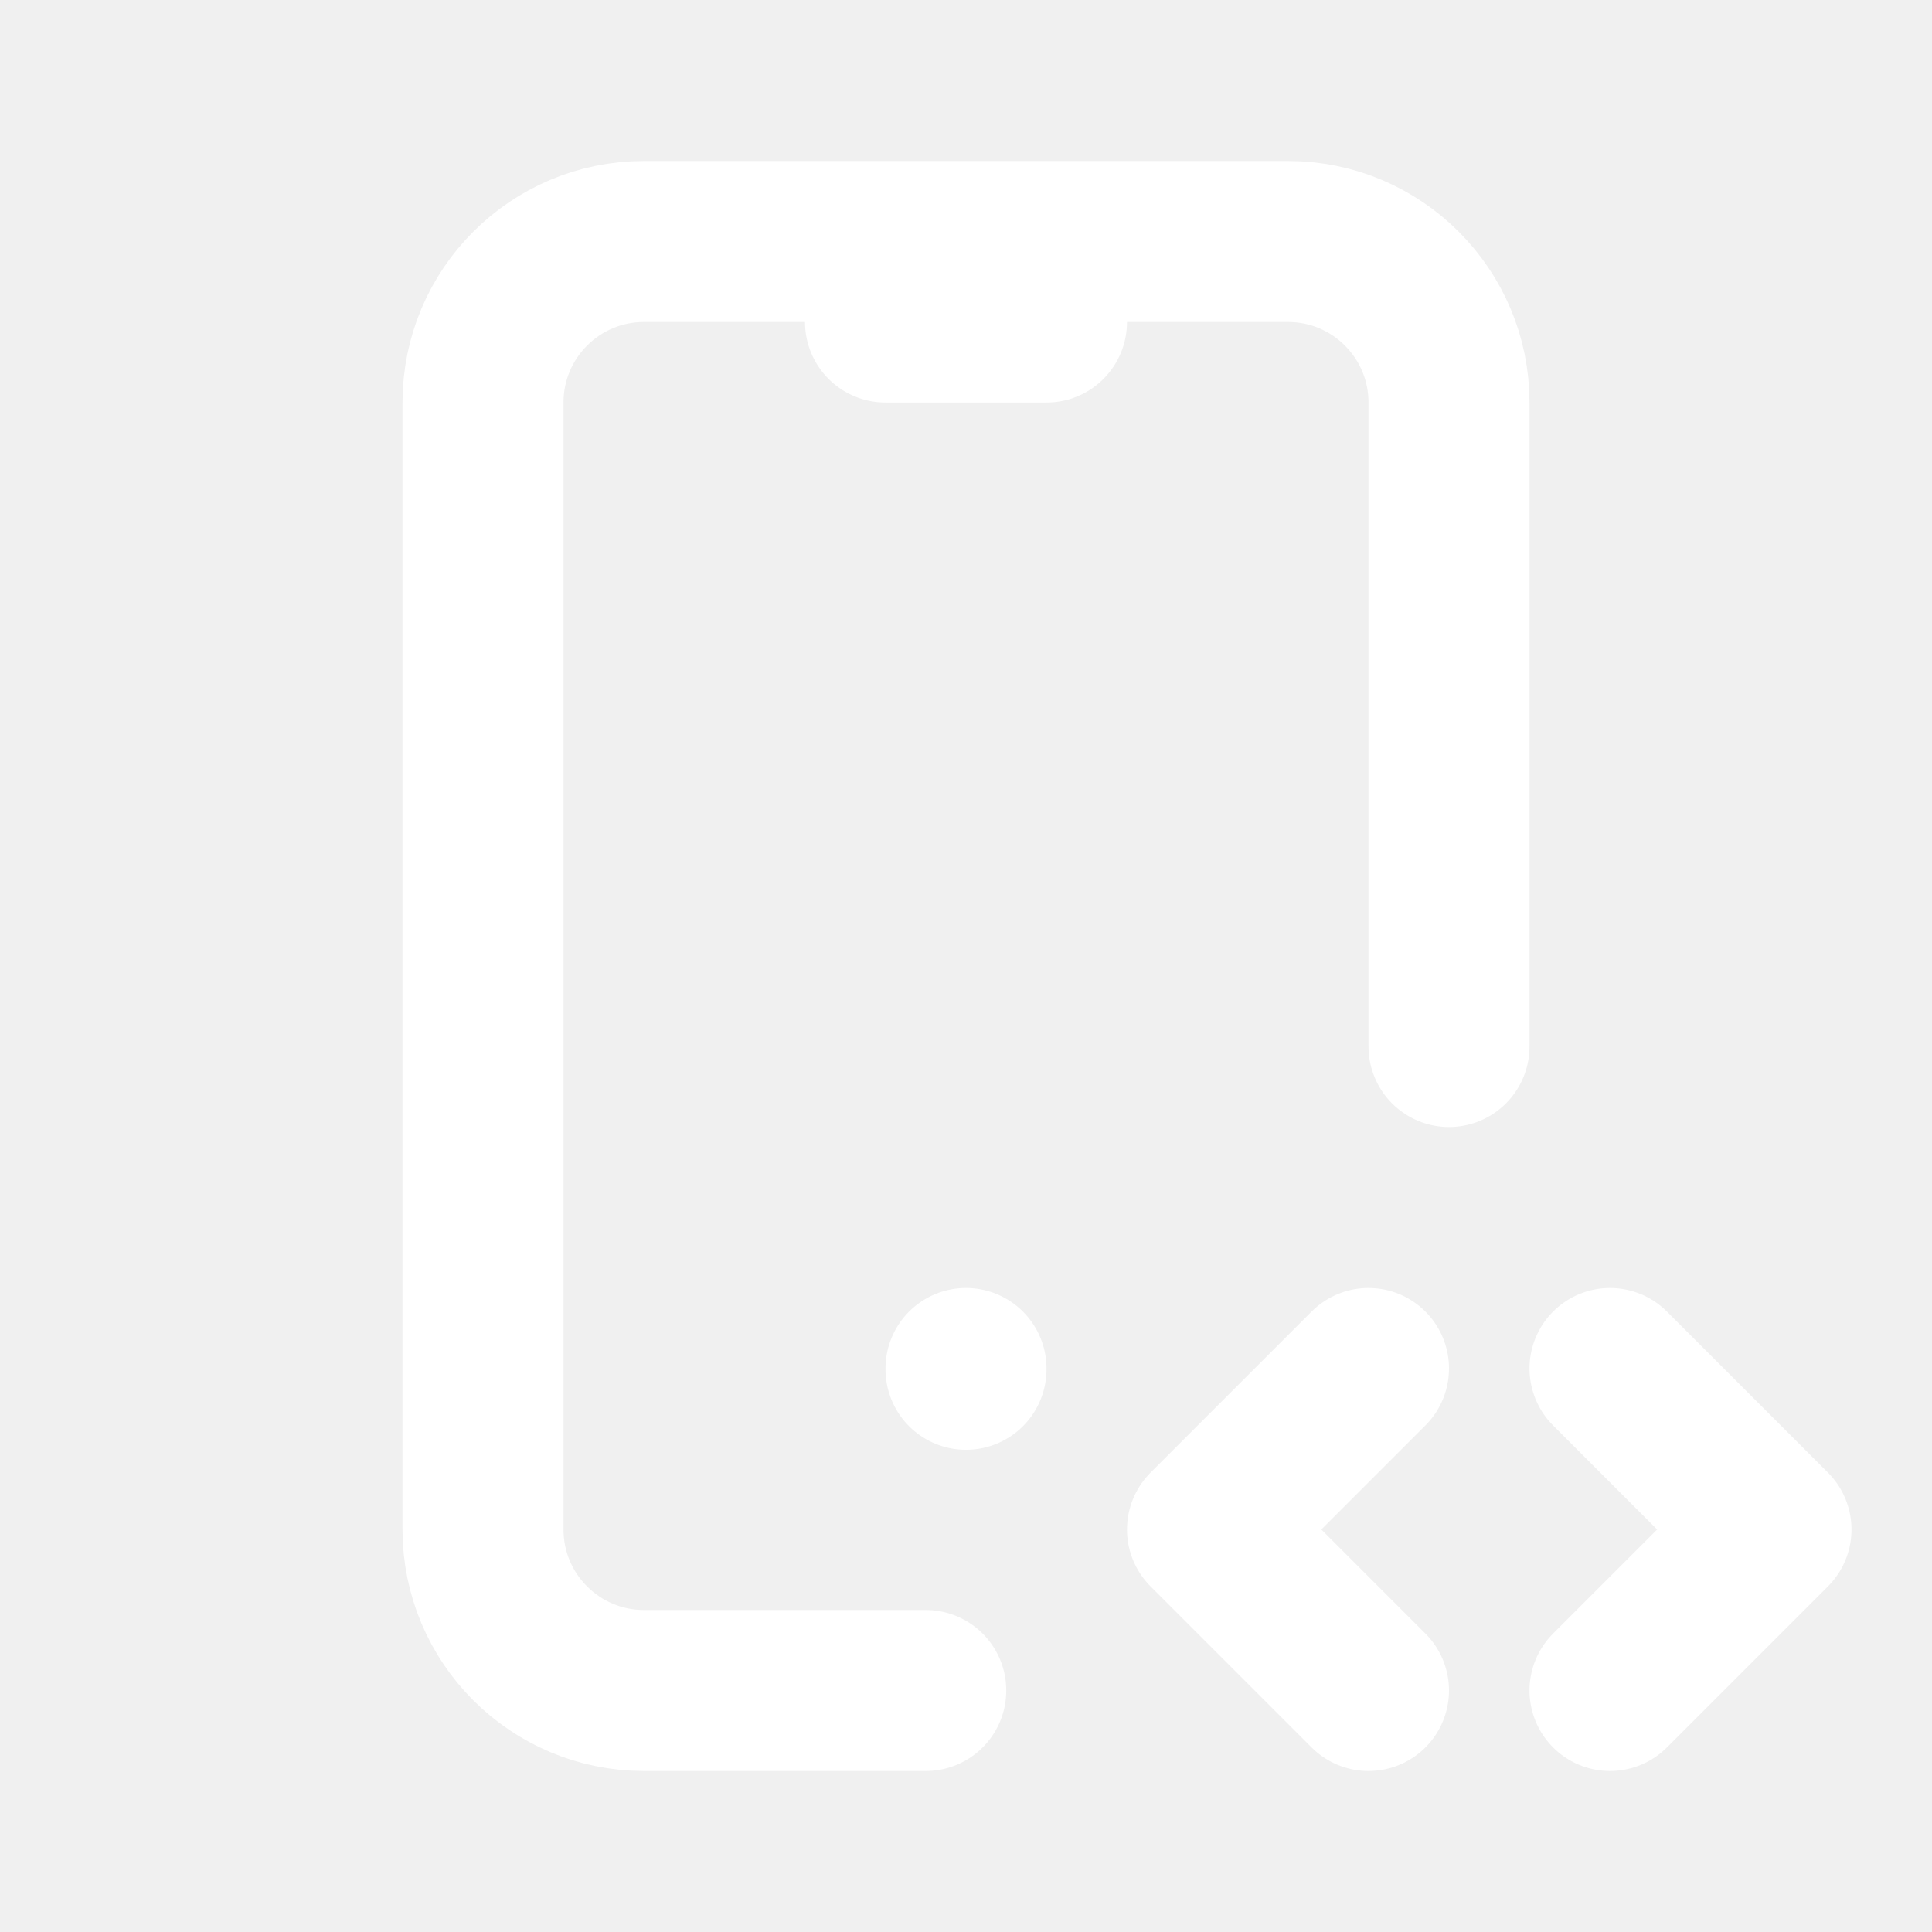
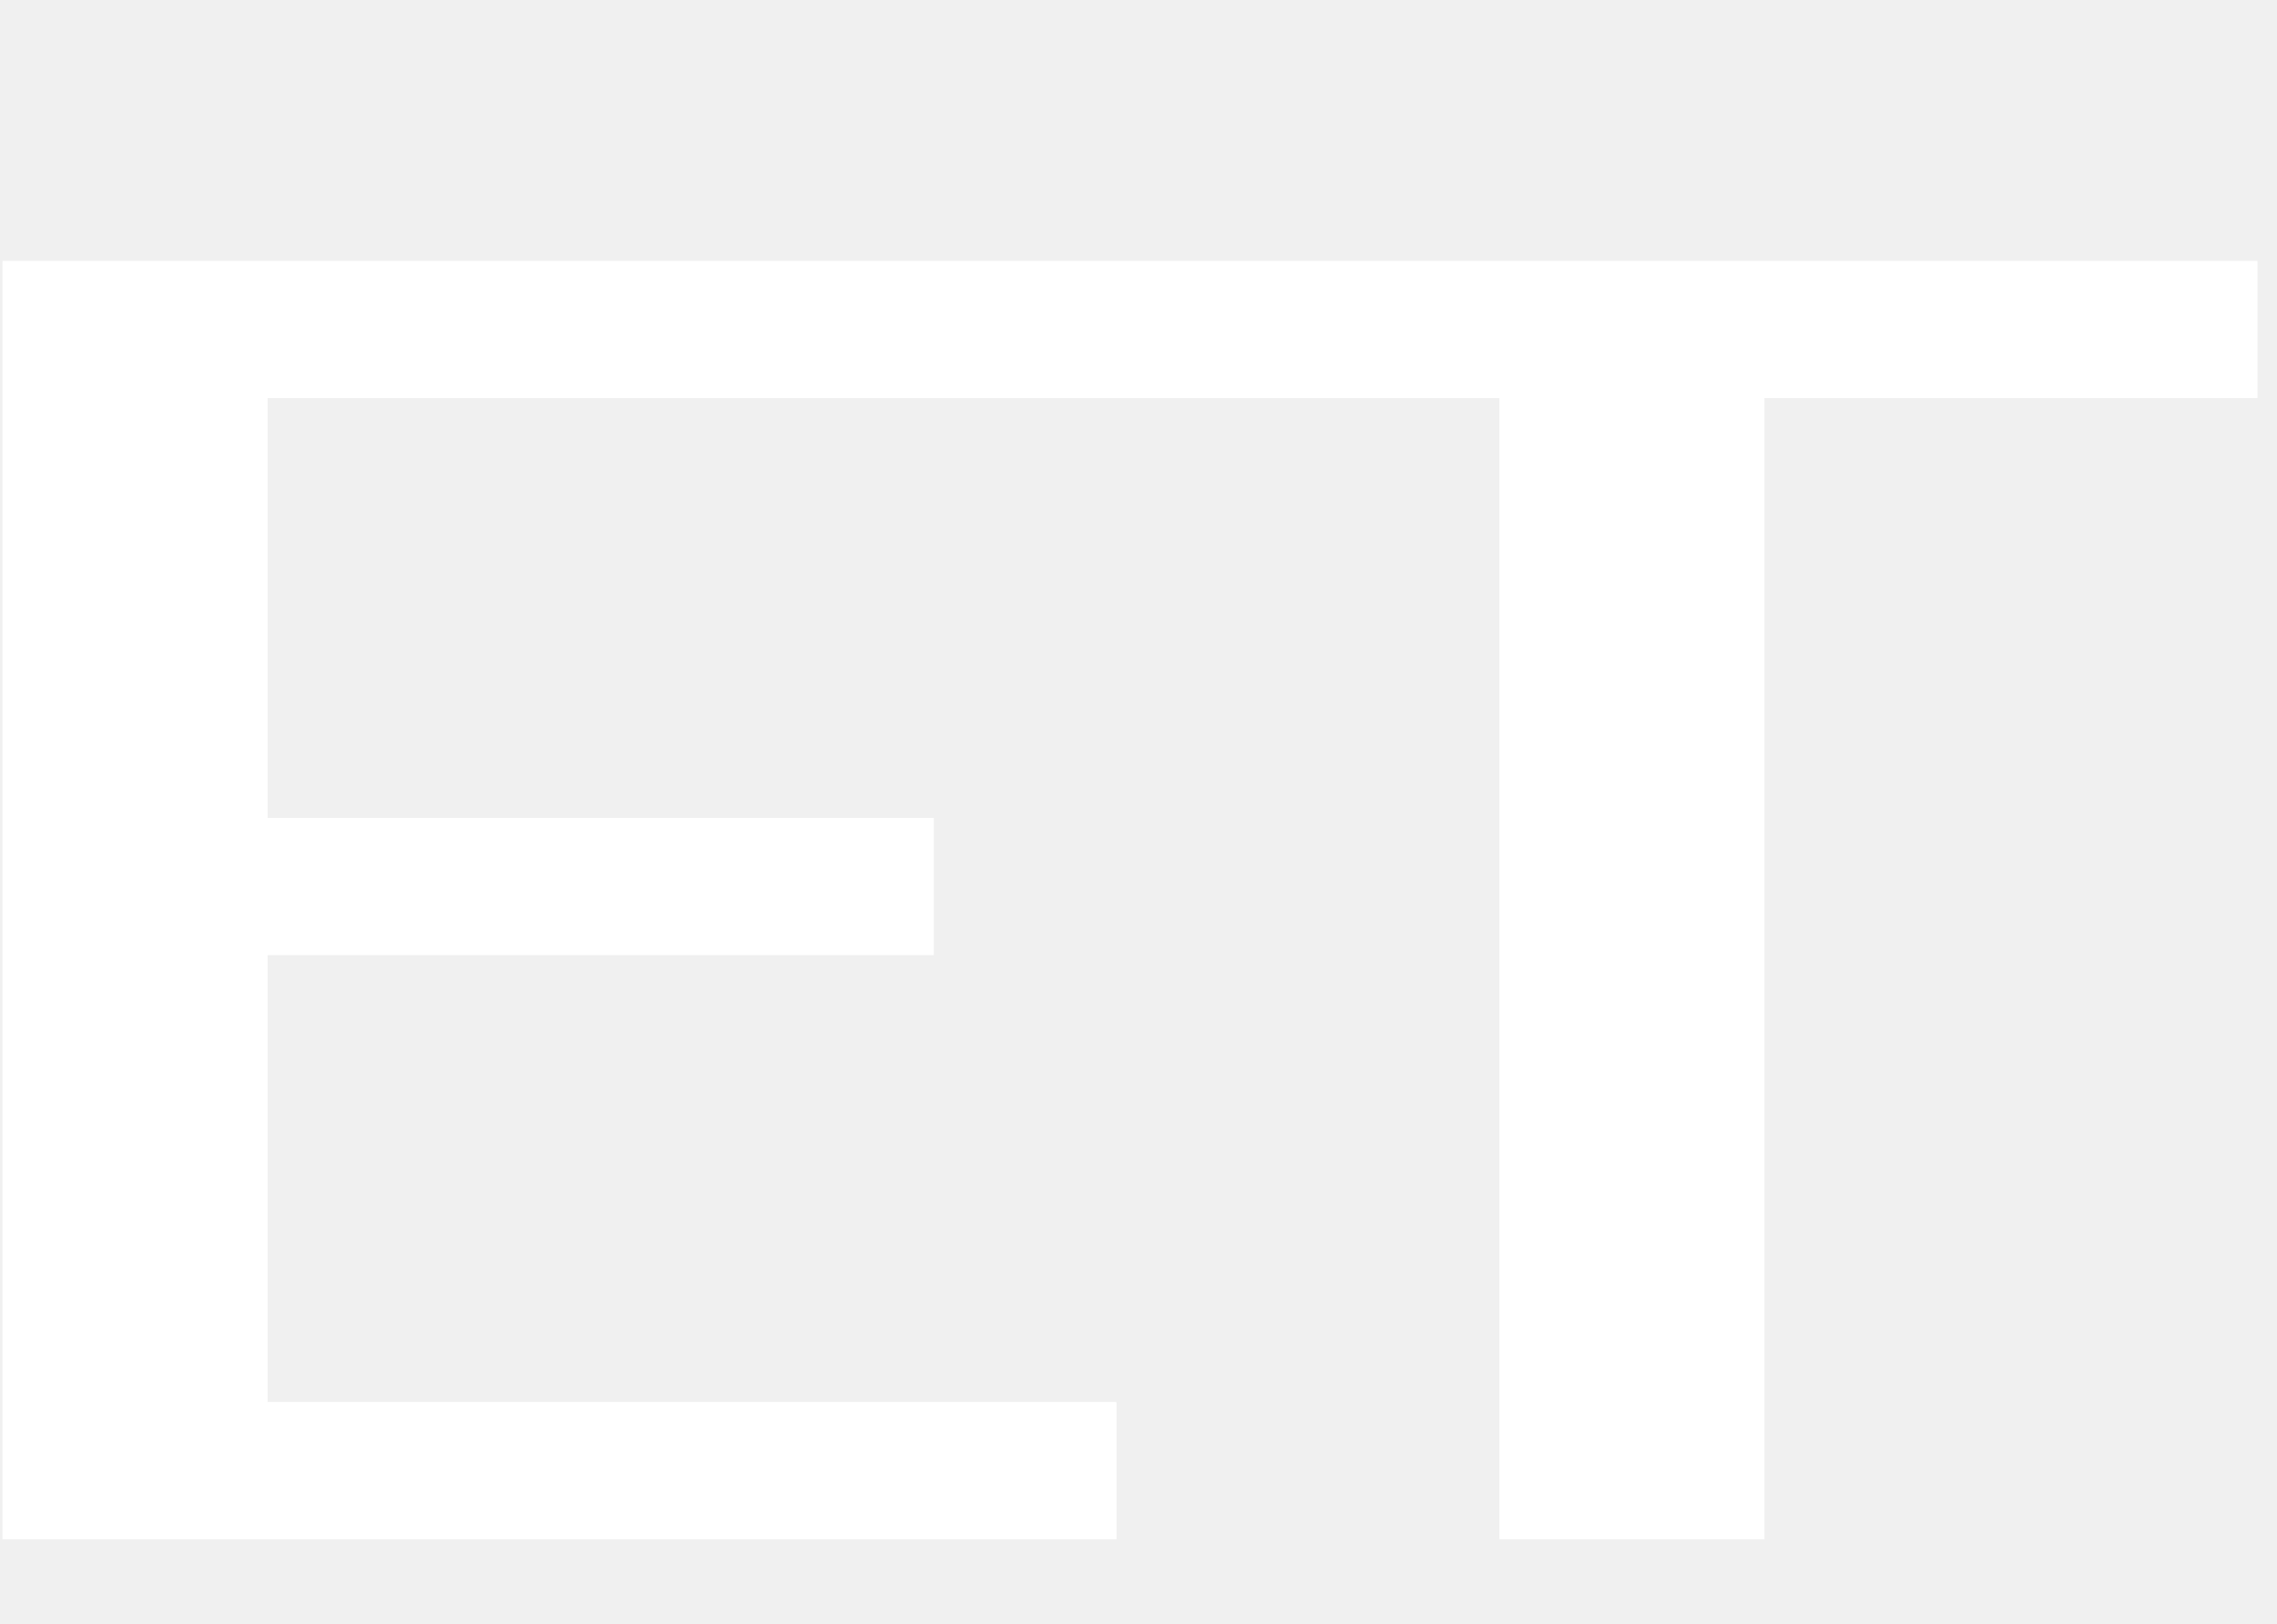
- <svg xmlns="http://www.w3.org/2000/svg" width="24" height="24" viewBox="0 0 24 24" fill="none" stroke="white" stroke-width="2" stroke-linecap="round" stroke-linejoin="round" class="icon icon-tabler icons-tabler-outline icon-tabler-device-mobile-code">
-   <path stroke="none" d="M0 0h24v24H0z" fill="none" />
-   <path d="M11.5 21h-3.5a2 2 0 0 1 -2 -2v-14a2 2 0 0 1 2 -2h8a2 2 0 0 1 2 2v8" />
-   <path d="M20 21l2 -2l-2 -2" />
-   <path d="M17 17l-2 2l2 2" />
-   <path d="M11 4h2" />
-   <path d="M12 17v.01" />
+ <svg xmlns="http://www.w3.org/2000/svg" width="108" height="77" viewBox="0 0 108 77" fill="none">
+   <mask id="path-1-inside-1_1102_7264" fill="white">
+     <path d="M12.68 18.878V38.795H44.287V45.29H12.68V66.505H52.947V73H0.124V12.384H52.947V18.878H12.68ZM107.065 18.878H83.684V73H71.128V18.878H47.748V12.384H107.065V18.878Z" />
+   </mask>
+   <path d="M12.68 18.878V38.795H44.287V45.29H12.68V66.505H52.947V73H0.124V12.384H52.947V18.878H12.68ZM107.065 18.878H83.684V73H71.128V18.878H47.748V12.384H107.065V18.878Z" fill="white" />
+   <path d="M12.68 18.878V17.878H11.68V18.878H12.68ZM12.68 38.795H11.68V39.795H12.68V38.795ZM44.287 38.795H45.287V37.795H44.287V38.795ZM44.287 45.29V46.29H45.287V45.29H44.287ZM12.68 45.29V44.29H11.68V45.29H12.68ZM12.68 66.505H11.68V67.505H12.68V66.505ZM52.947 66.505H53.947V65.505H52.947V66.505ZM52.947 73V74H53.947V73H52.947ZM0.124 73H-0.876V74H0.124V73ZM0.124 12.384V11.384H-0.876V12.384H0.124ZM52.947 12.384H53.947V11.384H52.947V12.384ZM52.947 18.878V19.878H53.947V18.878H52.947ZM11.68 18.878V38.795H13.68V18.878H11.68ZM12.68 39.795H44.287V37.795H12.68V39.795ZM43.287 38.795V45.29H45.287V38.795H43.287ZM44.287 44.29H12.68V46.29H44.287V44.29ZM11.68 45.29V66.505H13.68V45.29H11.68ZM12.68 67.505H52.947V65.505H12.68V67.505ZM51.947 66.505V73H53.947V66.505H51.947ZM52.947 72H0.124V74H52.947V72ZM1.124 73V12.384H-0.876V73H1.124ZM0.124 13.384H52.947V11.384H0.124V13.384ZM51.947 12.384V18.878H53.947V12.384H51.947ZM52.947 17.878H12.68V19.878H52.947V17.878ZM107.065 18.878V19.878H108.065V18.878H107.065ZM83.684 18.878V17.878H82.684V18.878H83.684ZM83.684 73V74H84.684V73H83.684ZM71.128 73H70.128V74H71.128V73ZM71.128 18.878H72.128V17.878H71.128V18.878ZM47.748 18.878H46.748V19.878H47.748V18.878ZM47.748 12.384V11.384H46.748V12.384H47.748ZM107.065 12.384H108.065V11.384H107.065V12.384ZM107.065 17.878H83.684V19.878H107.065V17.878ZM82.684 18.878V73H84.684V18.878H82.684ZM83.684 72H71.128V74H83.684V72ZM72.128 73V18.878H70.128V73H72.128ZM71.128 17.878H47.748V19.878H71.128V17.878ZM48.748 18.878V12.384H46.748V18.878H48.748ZM47.748 13.384H107.065V11.384H47.748V13.384ZM106.065 12.384V18.878H108.065V12.384H106.065Z" fill="white" mask="url(#path-1-inside-1_1102_7264)" />
</svg>
